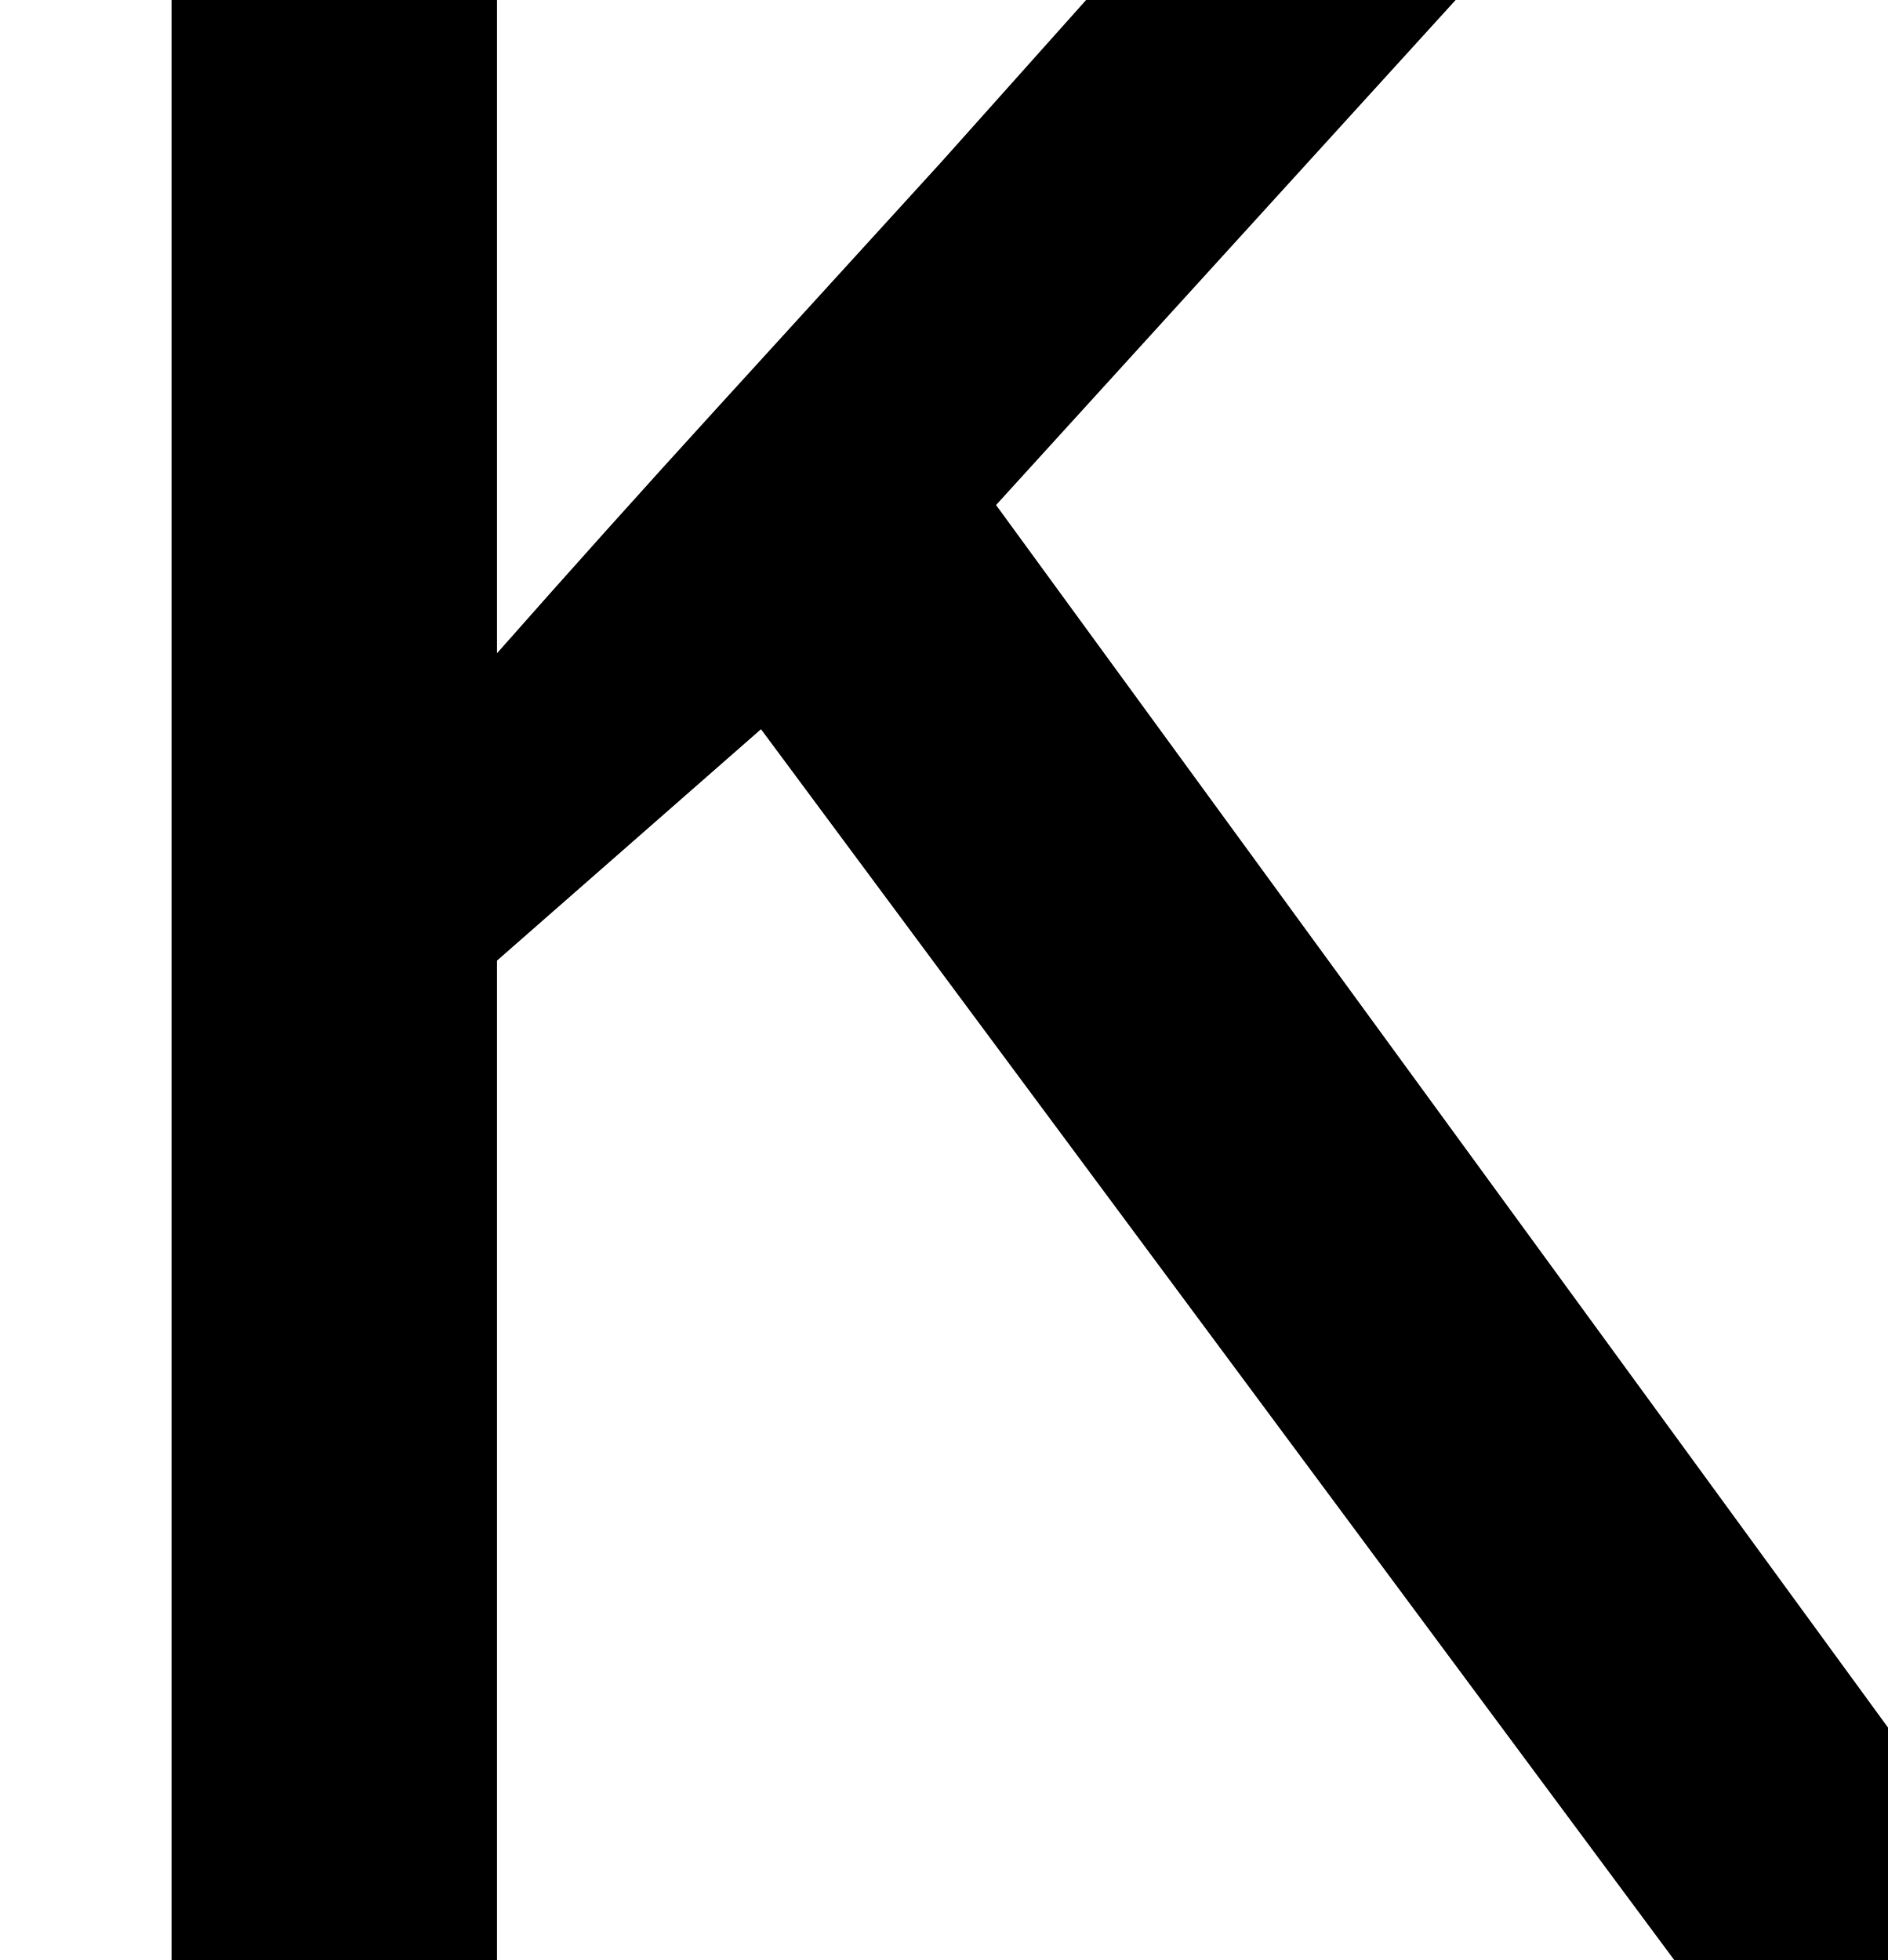
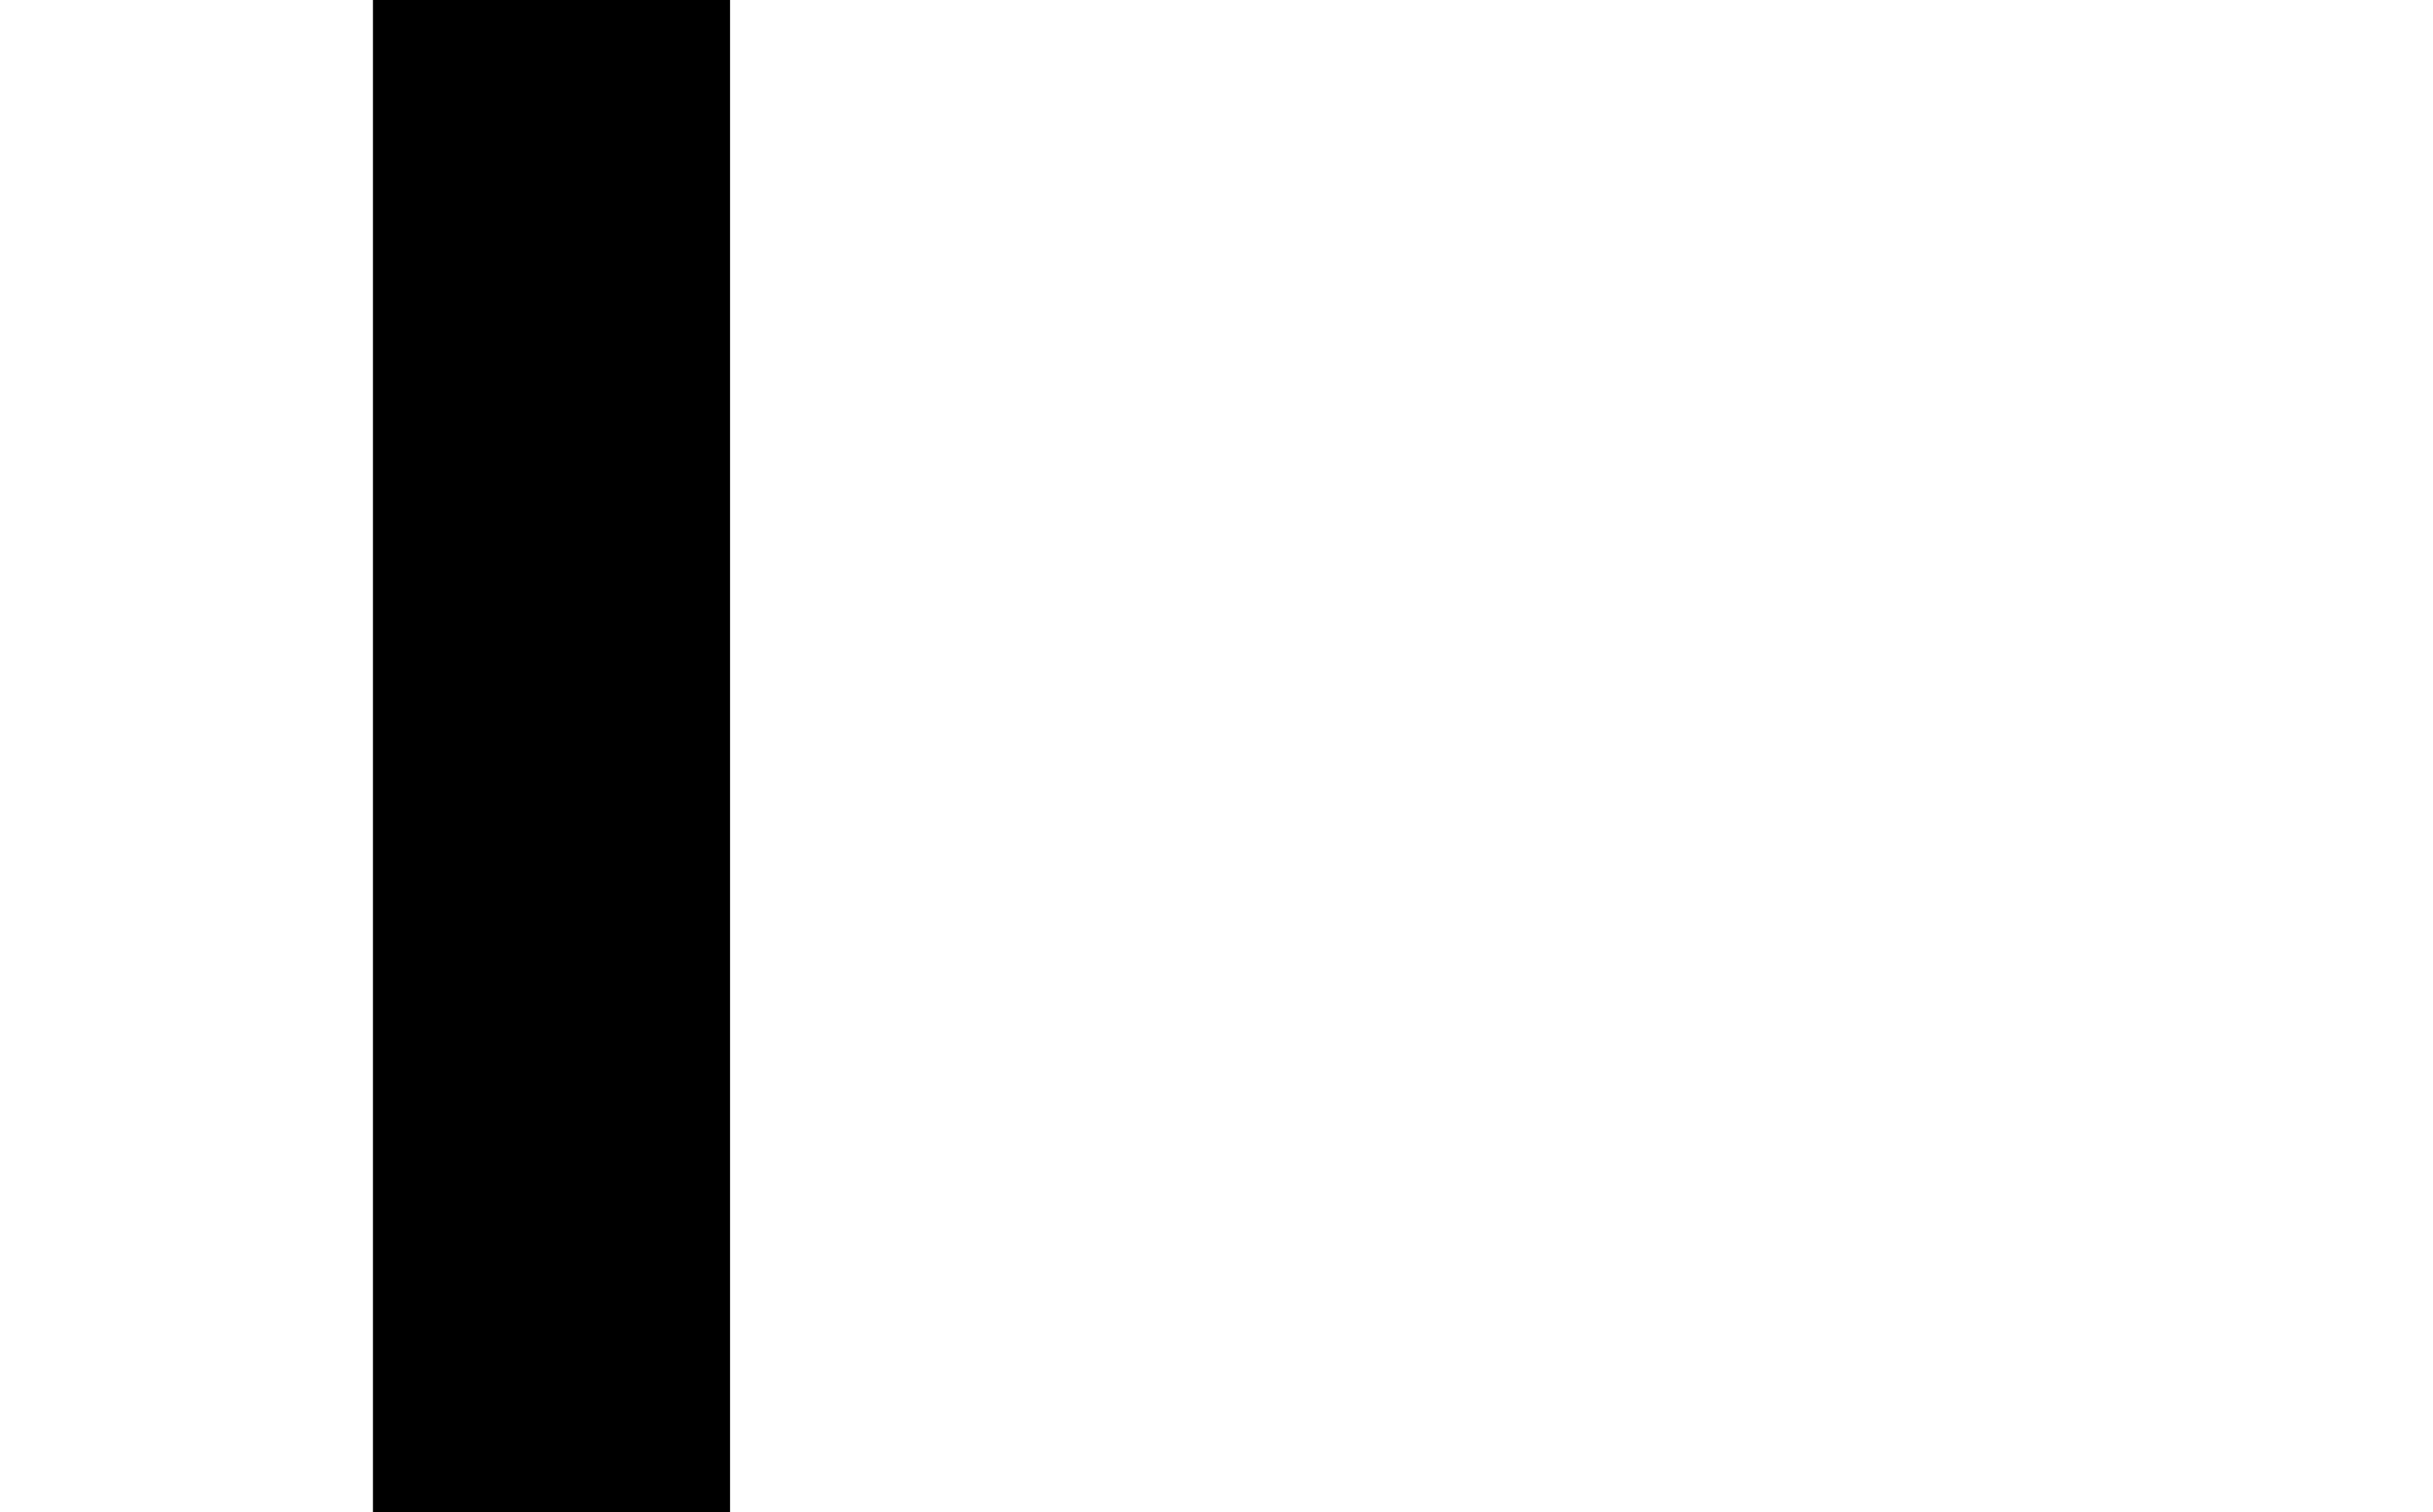
- <svg xmlns="http://www.w3.org/2000/svg" width="100%" height="100%" viewBox="0 0 785 815" version="1.1" xml:space="preserve" style="fill-rule:evenodd;clip-rule:evenodd;stroke-linejoin:round;stroke-miterlimit:2;">
-   <g transform="matrix(1,0,0,1,-1110.509,-1256.078)">
-     <g transform="matrix(1503.542,0,0,1503.542,1968.196,2072)">
+ <svg xmlns="http://www.w3.org/2000/svg" width="100%" height="100%" viewBox="0 0 922 573" version="1.1" xml:space="preserve" style="fill-rule:evenodd;clip-rule:evenodd;stroke-linejoin:round;stroke-miterlimit:2;">
+   <g transform="matrix(1,0,0,1,-1081.106,-1326.995)">
+     <g transform="matrix(1503.542,0,0,1503.542,1957.671,2072)">
        </g>
-     <text x="1036px" y="2072px" style="font-family:'GloranthaCoreRunes', 'Glorantha Core Runes';font-size:1503.542px;">K</text>
+     <text x="1036px" y="2072px" style="font-family:'GloranthaCoreRunes', 'Glorantha Core Runes';font-size:1503.542px;">I</text>
  </g>
</svg>
